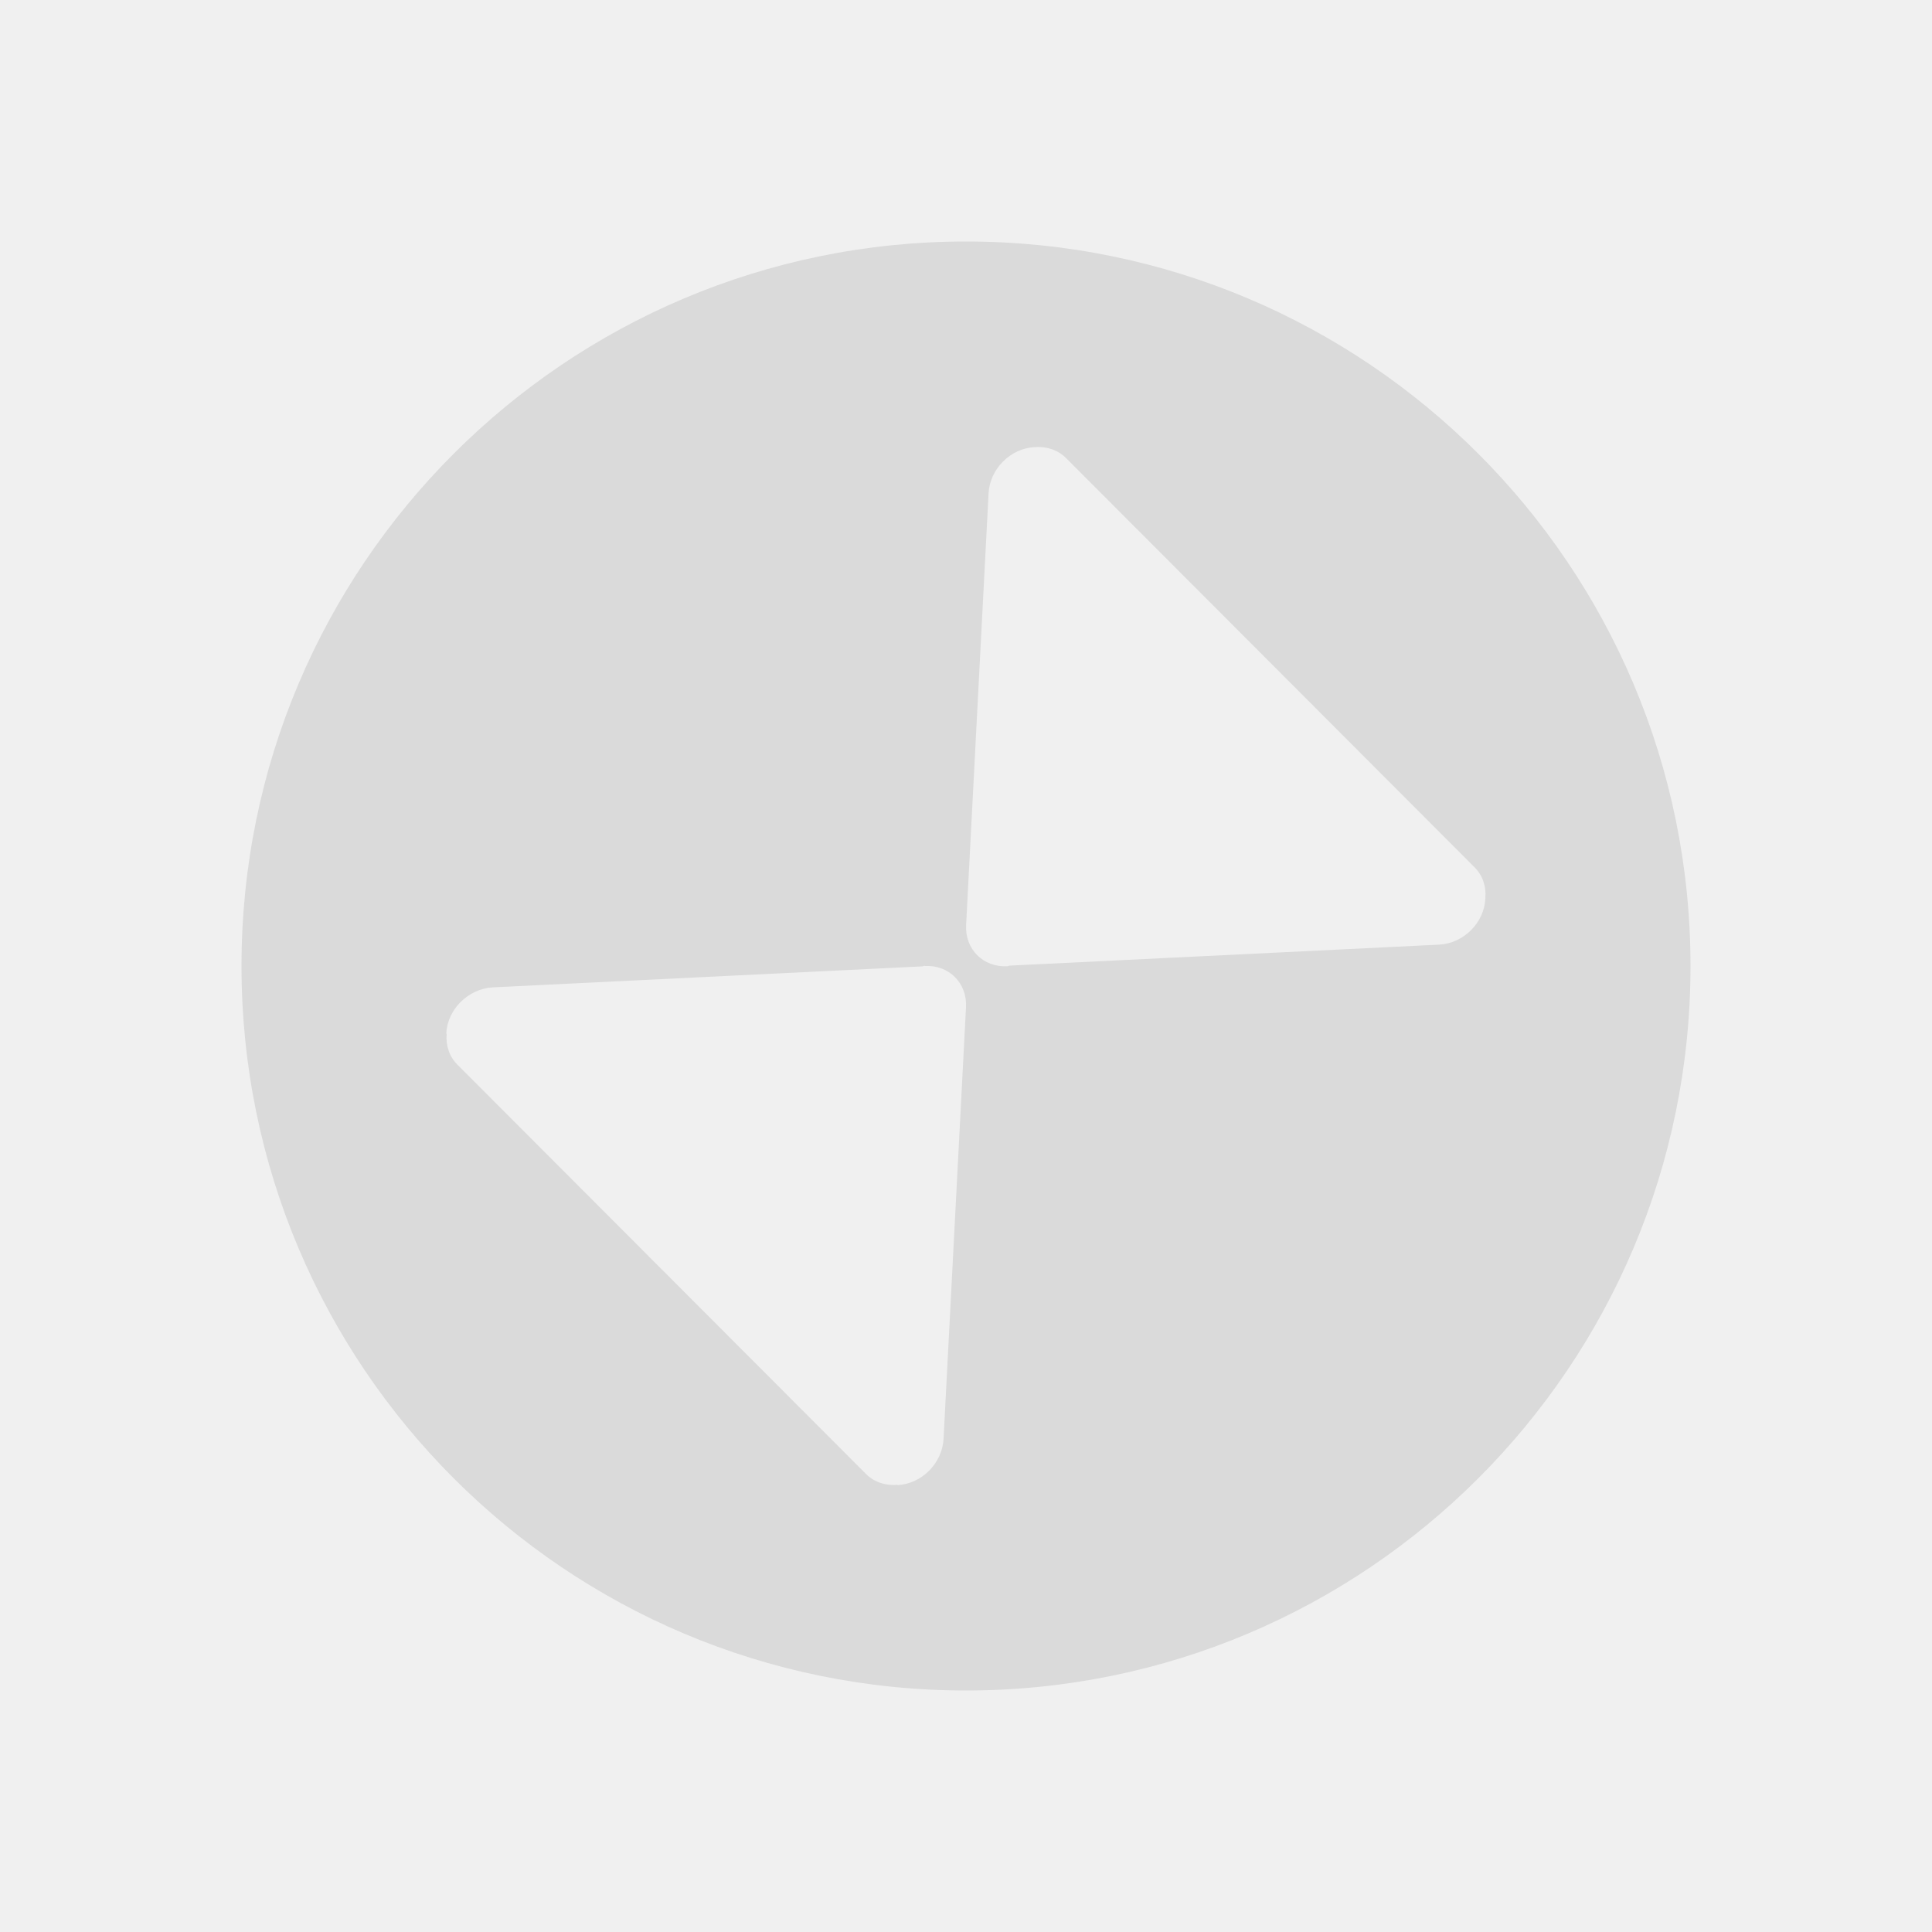
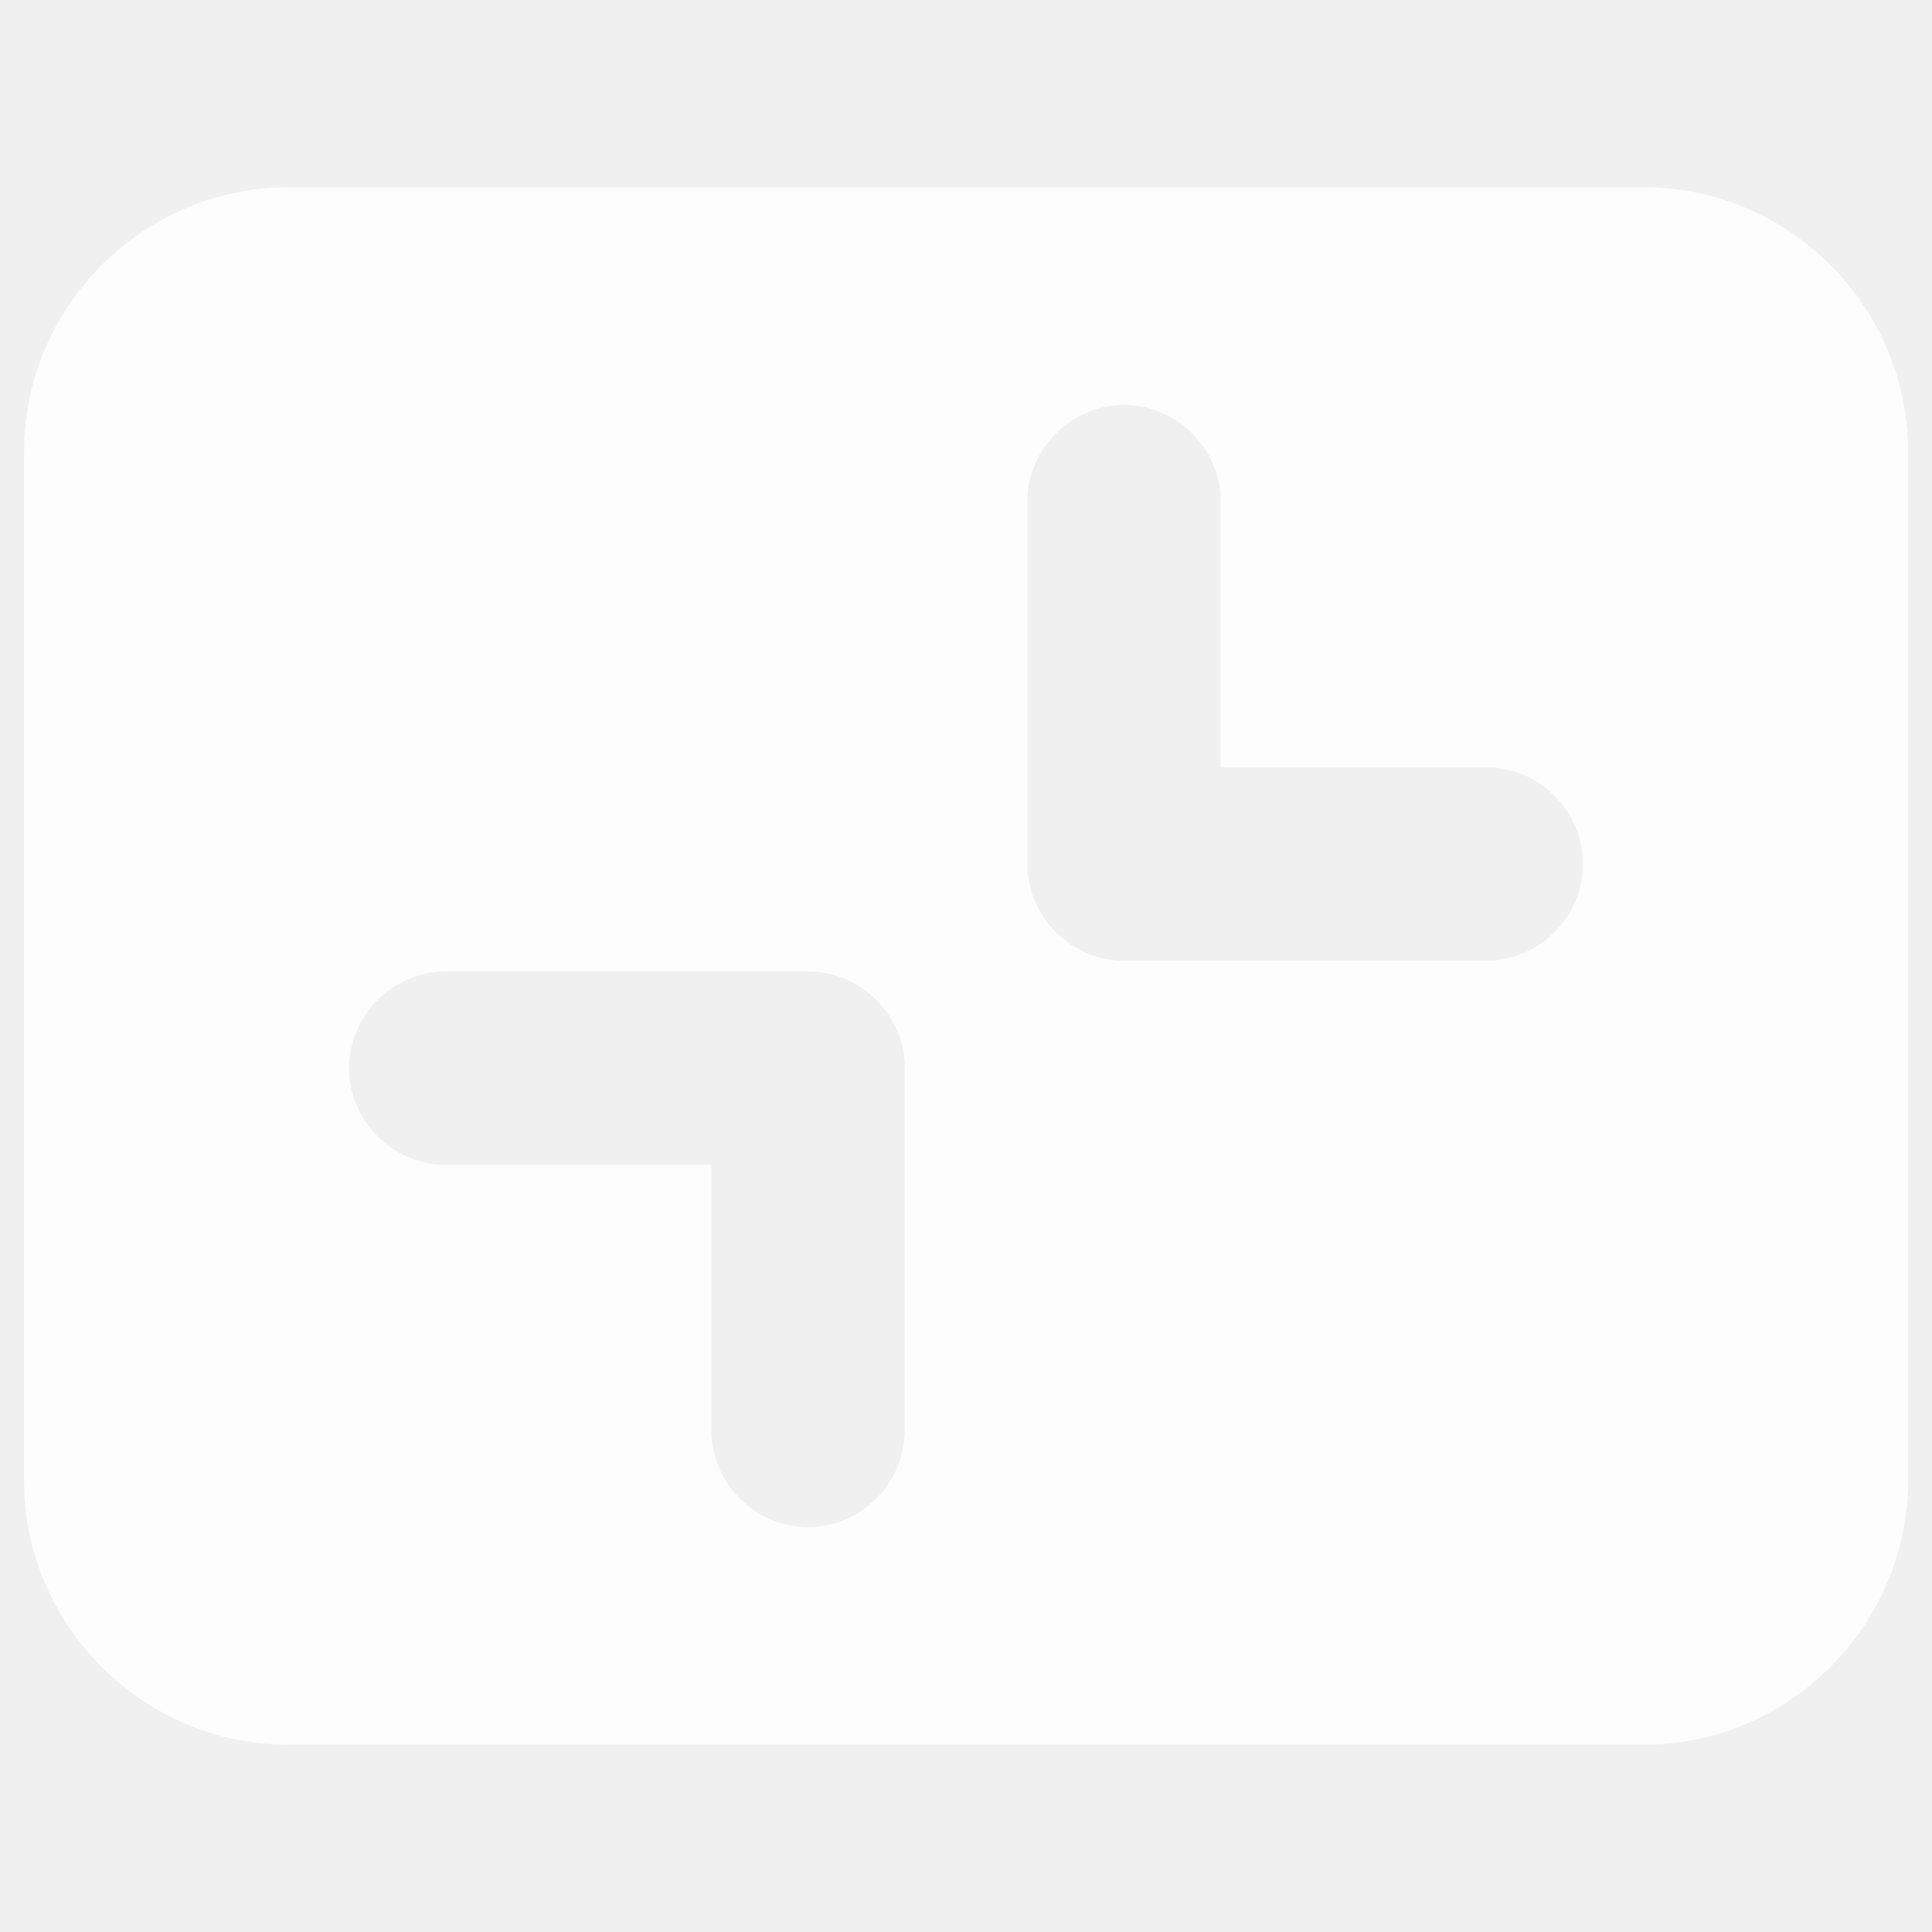
<svg xmlns="http://www.w3.org/2000/svg" version="1.1" viewBox="0 0 16 16">
  <defs>
    <style id="current-color-scheme" type="text/css">.ColorScheme-Text {
        color:#dadada;
      }</style>
  </defs>
-   <path class="ColorScheme-Text" d="m8 2a6 6 0 0 0-6 6 6 6 0 0 0 6 6 6 6 0 0 0 6-6 6 6 0 0 0-6-6zm0.567 1.701v0.002c0.096-0.008 0.192 0.021 0.262 0.091l3.383 3.389c0.068 0.068 0.097 0.16 0.089 0.254v0.006c-0.01 0.2-0.181 0.369-0.381 0.38l-3.562 0.174-0.015 0.005c-0.2 0.011-0.353-0.141-0.342-0.342l0.186-3.576c0.011-0.2 0.181-0.371 0.381-0.381zm-0.909 4.299c0.2-0.011 0.353 0.141 0.342 0.342l-0.186 3.576c-0.011 0.2-0.181 0.371-0.381 0.381v-0.002c-0.096 0.008-0.192-0.021-0.262-0.091l-3.383-3.389c-0.068-0.068-0.097-0.16-0.089-0.254l-3e-3 -0.006c0.01-0.2 0.184-0.369 0.384-0.38l3.559-0.174 0.018-0.005z" fill="currentColor" />
+   <path class="ColorScheme-Text" d="m8 0.726a7.274 7.274 0 0 0-7.274 7.274 7.274 7.274 0 0 0 7.274 7.274 7.274 7.274 0 0 0 7.274-7.274 7.274 7.274 0 0 0-7.274-7.274zm0.687 2.062v0.002c0.116-0.009 0.233 0.026 0.317 0.11l4.101 4.108c0.082 0.082 0.117 0.193 0.108 0.308v0.007c-0.013 0.243-0.219 0.448-0.462 0.46l-4.319 0.211-0.018 0.006c-0.243 0.013-0.428-0.172-0.414-0.414l0.225-4.336c0.013-0.242 0.22-0.449 0.462-0.462zm-1.102 5.212c0.243-0.013 0.428 0.172 0.414 0.414l-0.225 4.336c-0.013 0.242-0.22 0.449-0.462 0.462v-0.002c-0.116 0.009-0.233-0.026-0.317-0.11l-4.101-4.108c-0.082-0.082-0.117-0.193-0.108-0.308l-0.004-0.007c0.013-0.243 0.223-0.448 0.466-0.46l4.316-0.211 0.022-0.006z" display="none" fill="#fff" fill-opacity=".851" stroke-width="1.212" />
+   <g display="none" fill="#ced0d6" stroke="#ced0d6" stroke-width=".2">
+     <rect transform="scale(-1,1)" x="-5" y="7" width="1" height="4" rx=".5" />
+     <rect transform="matrix(0,1,1,0,0,0)" x="10" y="4" width="1" height="4" rx=".5" />
+     <rect transform="scale(-1,1)" x="-12" y="5" width="1" height="4" rx=".5" />
+     <rect transform="matrix(0,1,1,0,0,0)" x="5" y="8" width="1" height="4" rx=".5" />
+   </g>
+   <path d="m2.387 1.551c-1.2 1e-7 -2.188 0.987-2.188 2.189v8.52c0 1.203 0.987 2.189 2.188 2.189h11.227c1.2 0 2.188-0.987 2.188-2.189v-8.52c0-1.203-0.987-2.189-2.188-2.189zm6.922 1.803c0.438 0 0.801 0.363 0.801 0.801v2.199h2.199c0.438 0 0.801 0.363 0.801 0.801s-0.363 0.801-0.801 0.801h-3c-0.438 0-0.801-0.363-0.801-0.801v-3c0-0.438 0.363-0.801 0.801-0.801zm-5.617 4.691h3c0.438 0 0.801 0.363 0.801 0.801v3c1e-7 0.438-0.363 0.801-0.801 0.801s-0.801-0.363-0.801-0.801v-2.199h-2.199c-0.438 0-0.801-0.363-0.801-0.801s0.363-0.801 0.801-0.801z" fill="#fff" fill-opacity=".851" />
</svg>
